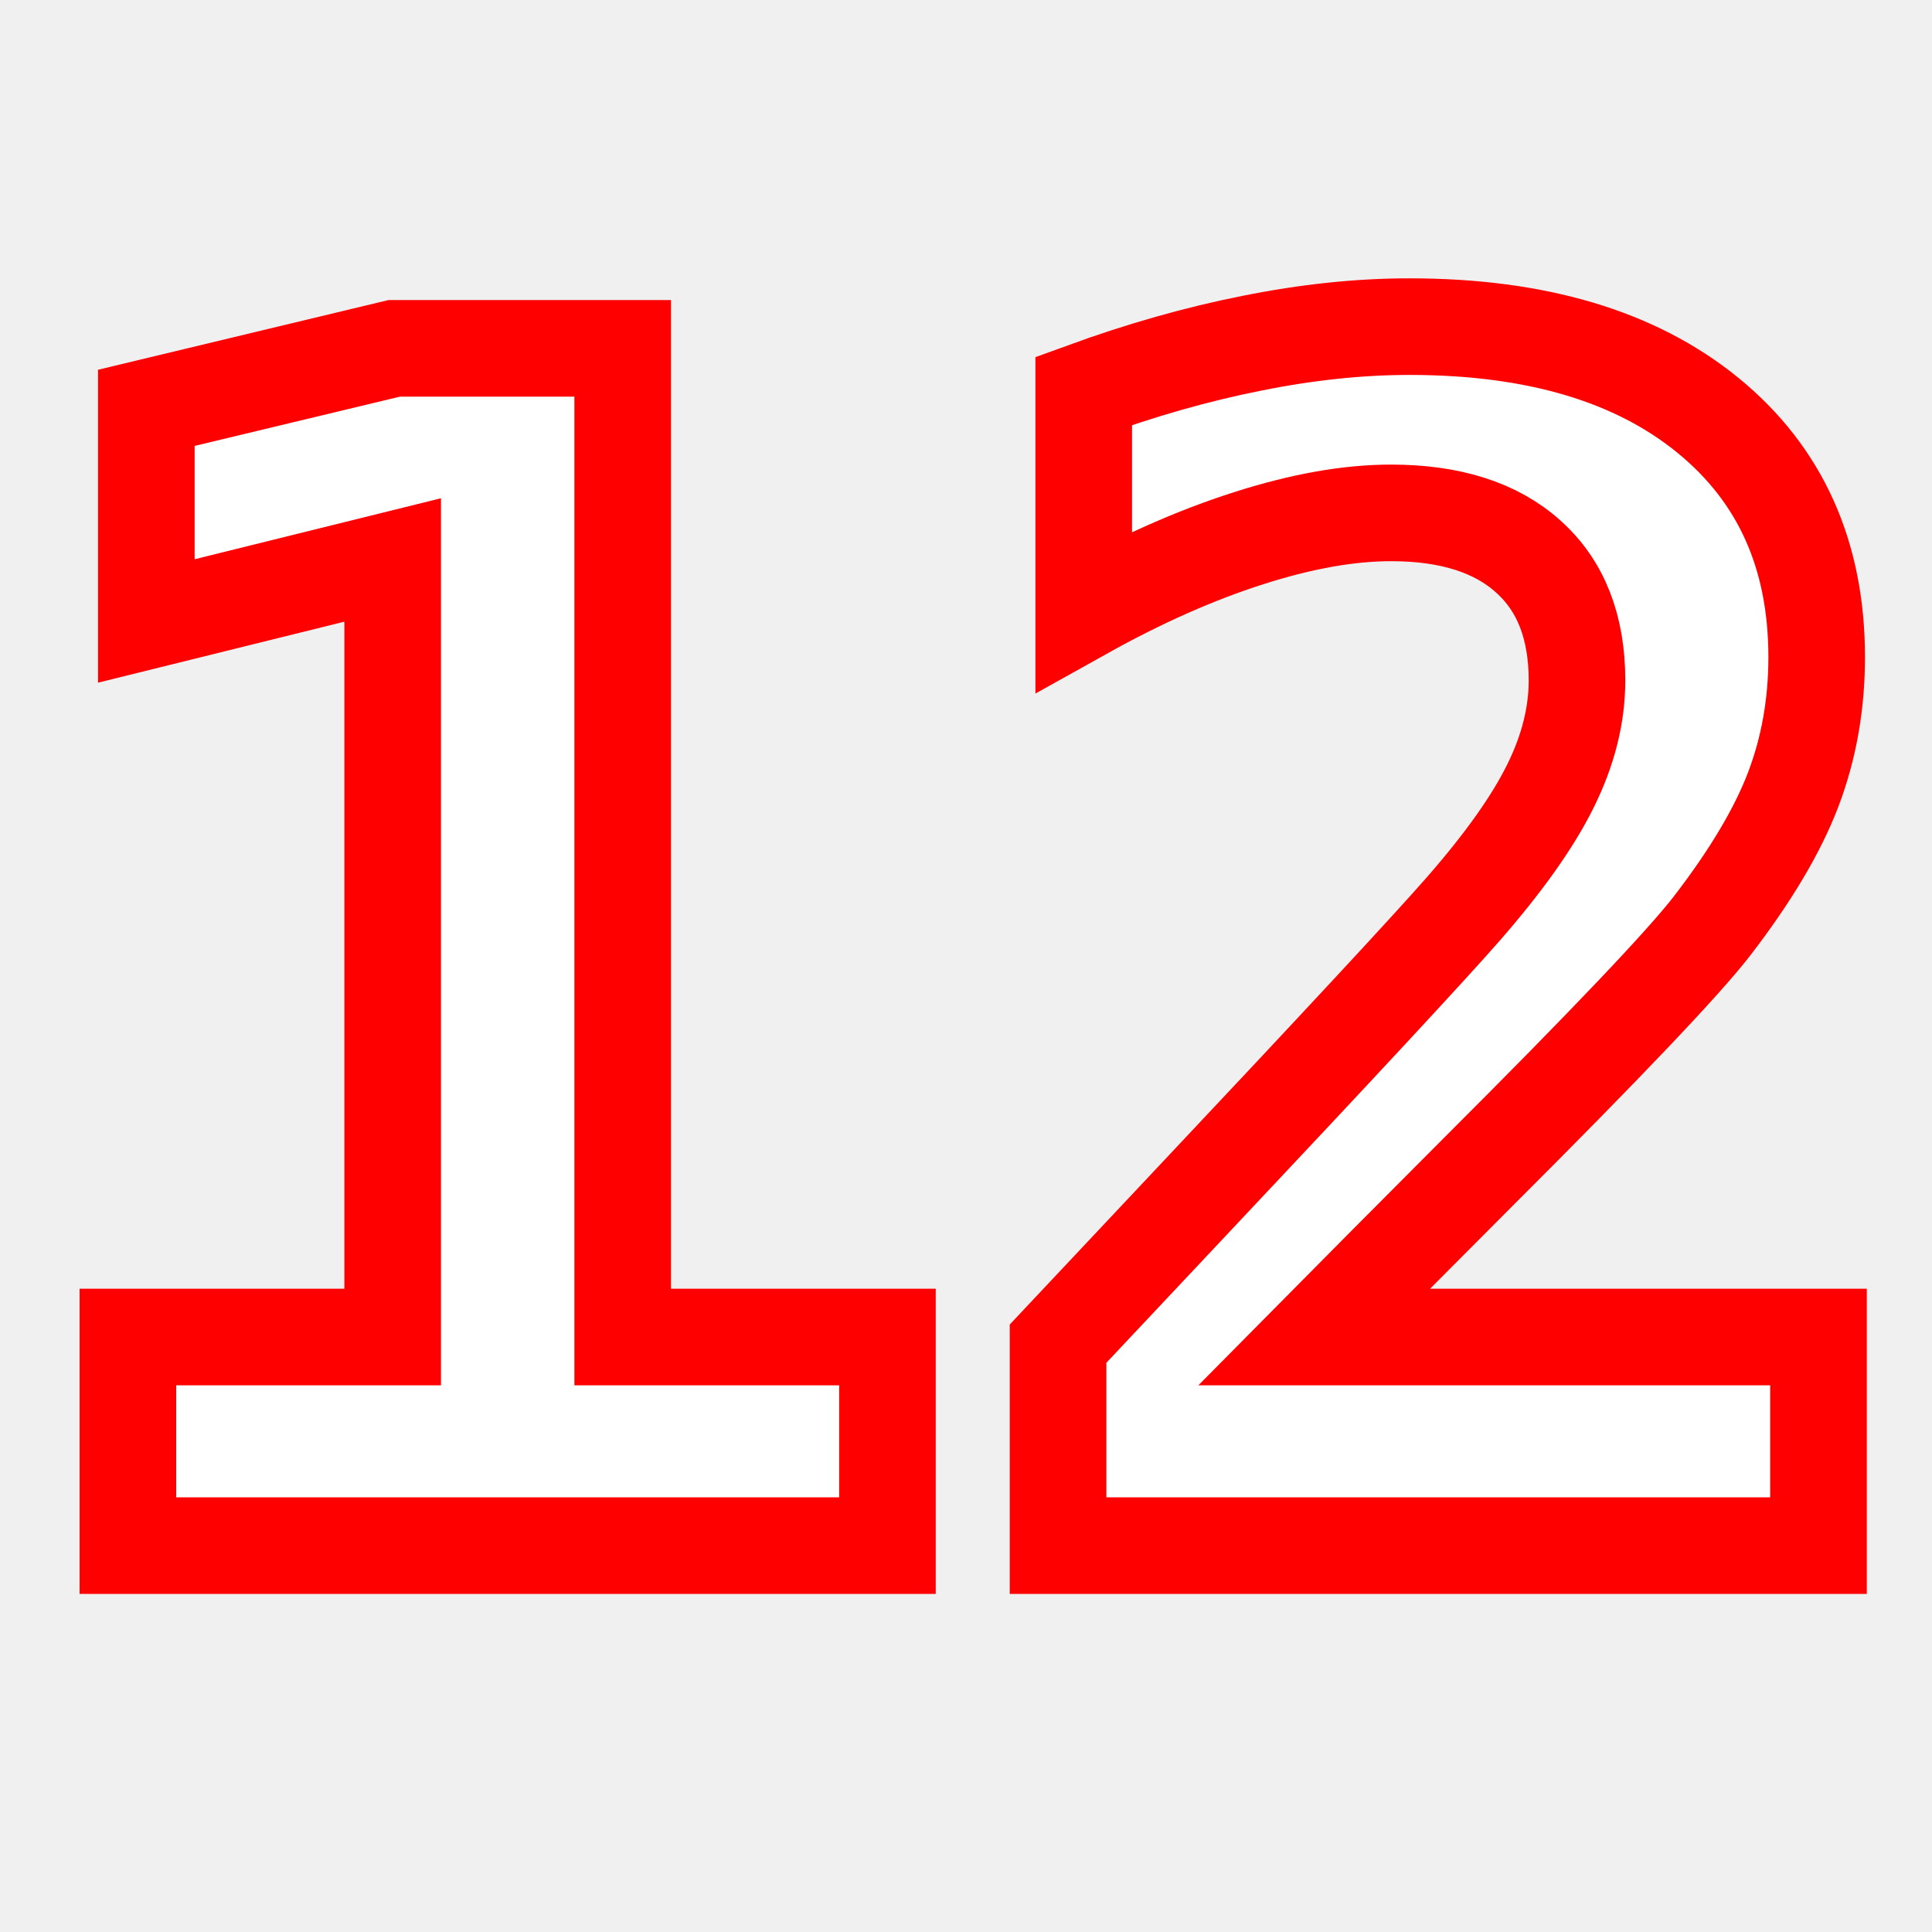
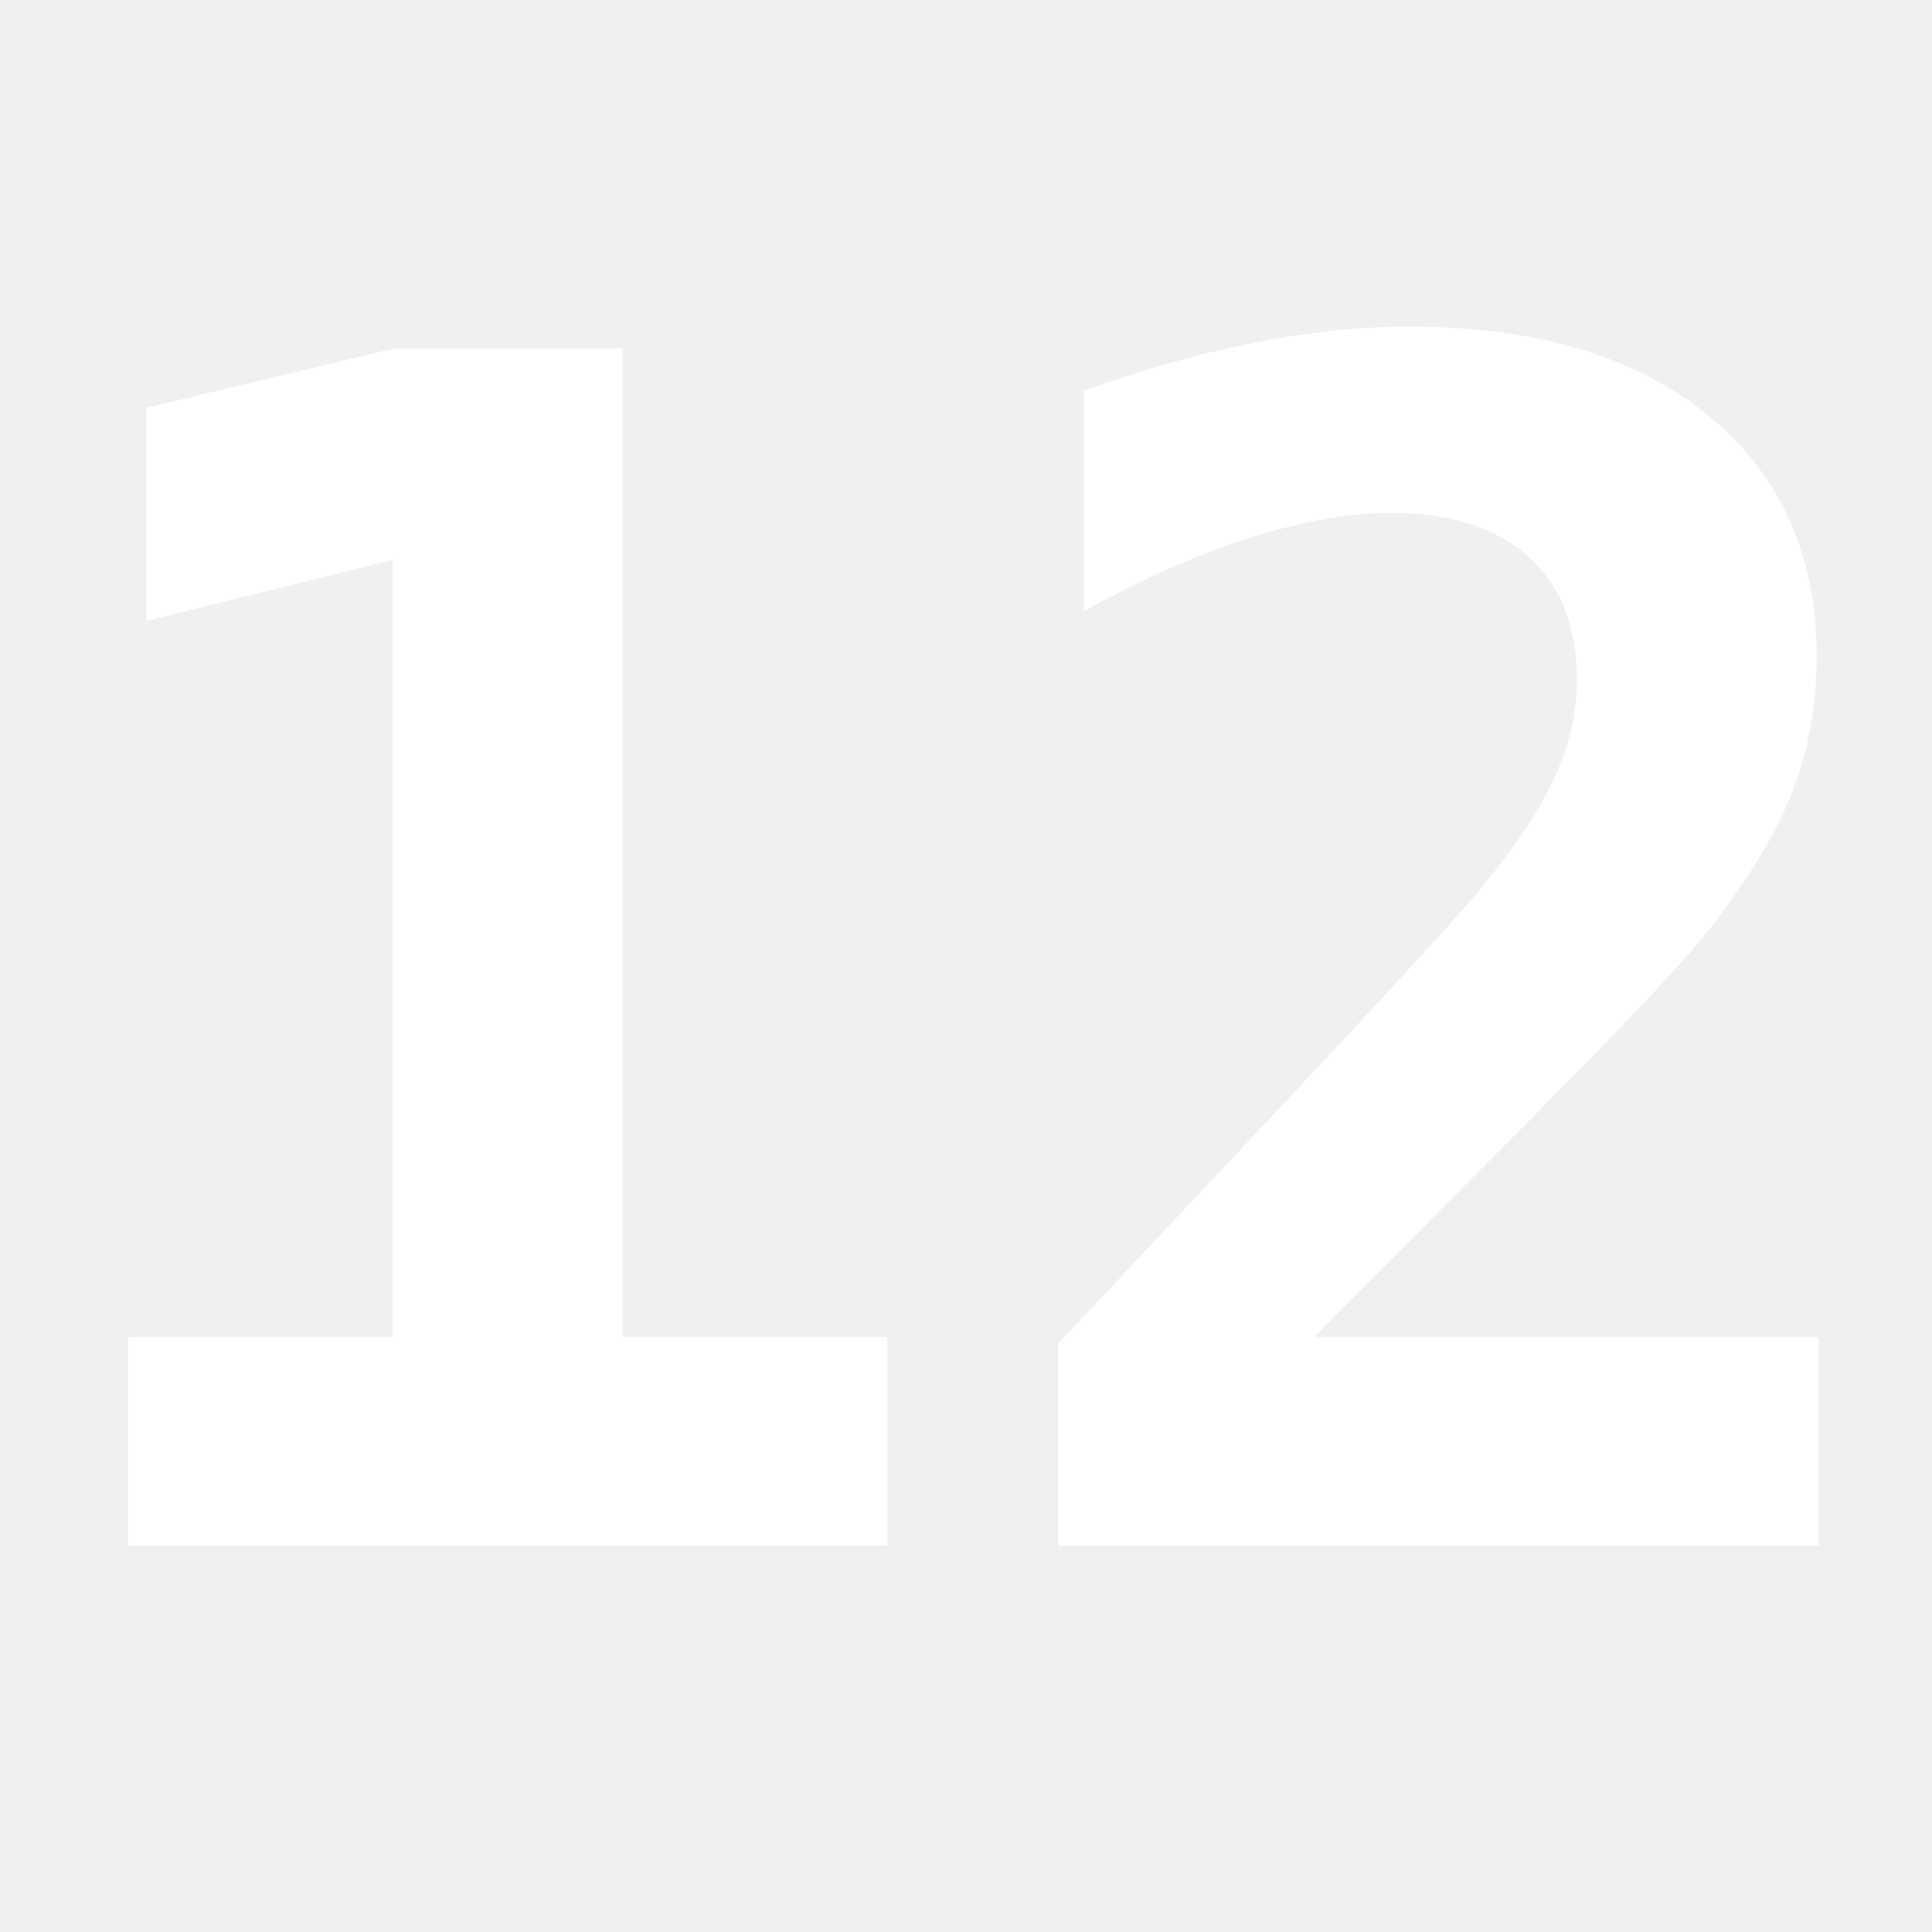
- <svg xmlns="http://www.w3.org/2000/svg" version="1.1" id="Layer_1" x="0px" y="0px" width="50px" height="50px" viewBox="0 0 100 100" xml:space="preserve">
-   <text x="50" y="80" fill="white" stroke="red" stroke-width="5px" font-size="85px" text-anchor="middle" font-weight="bold" font-family="monospace">12</text>
+ <svg xmlns="http://www.w3.org/2000/svg" version="1.1" id="Layer_1" x="0px" y="0px" width="50px" height="50px" viewBox="-50 -80 100 100" xml:space="preserve">
+   <text x="0" y="0" fill="white" stroke="red" stroke-width="0px" font-size="85px" text-anchor="middle" font-weight="bold" font-family="monospace" transform="scale(1,1)">12</text>
</svg>
